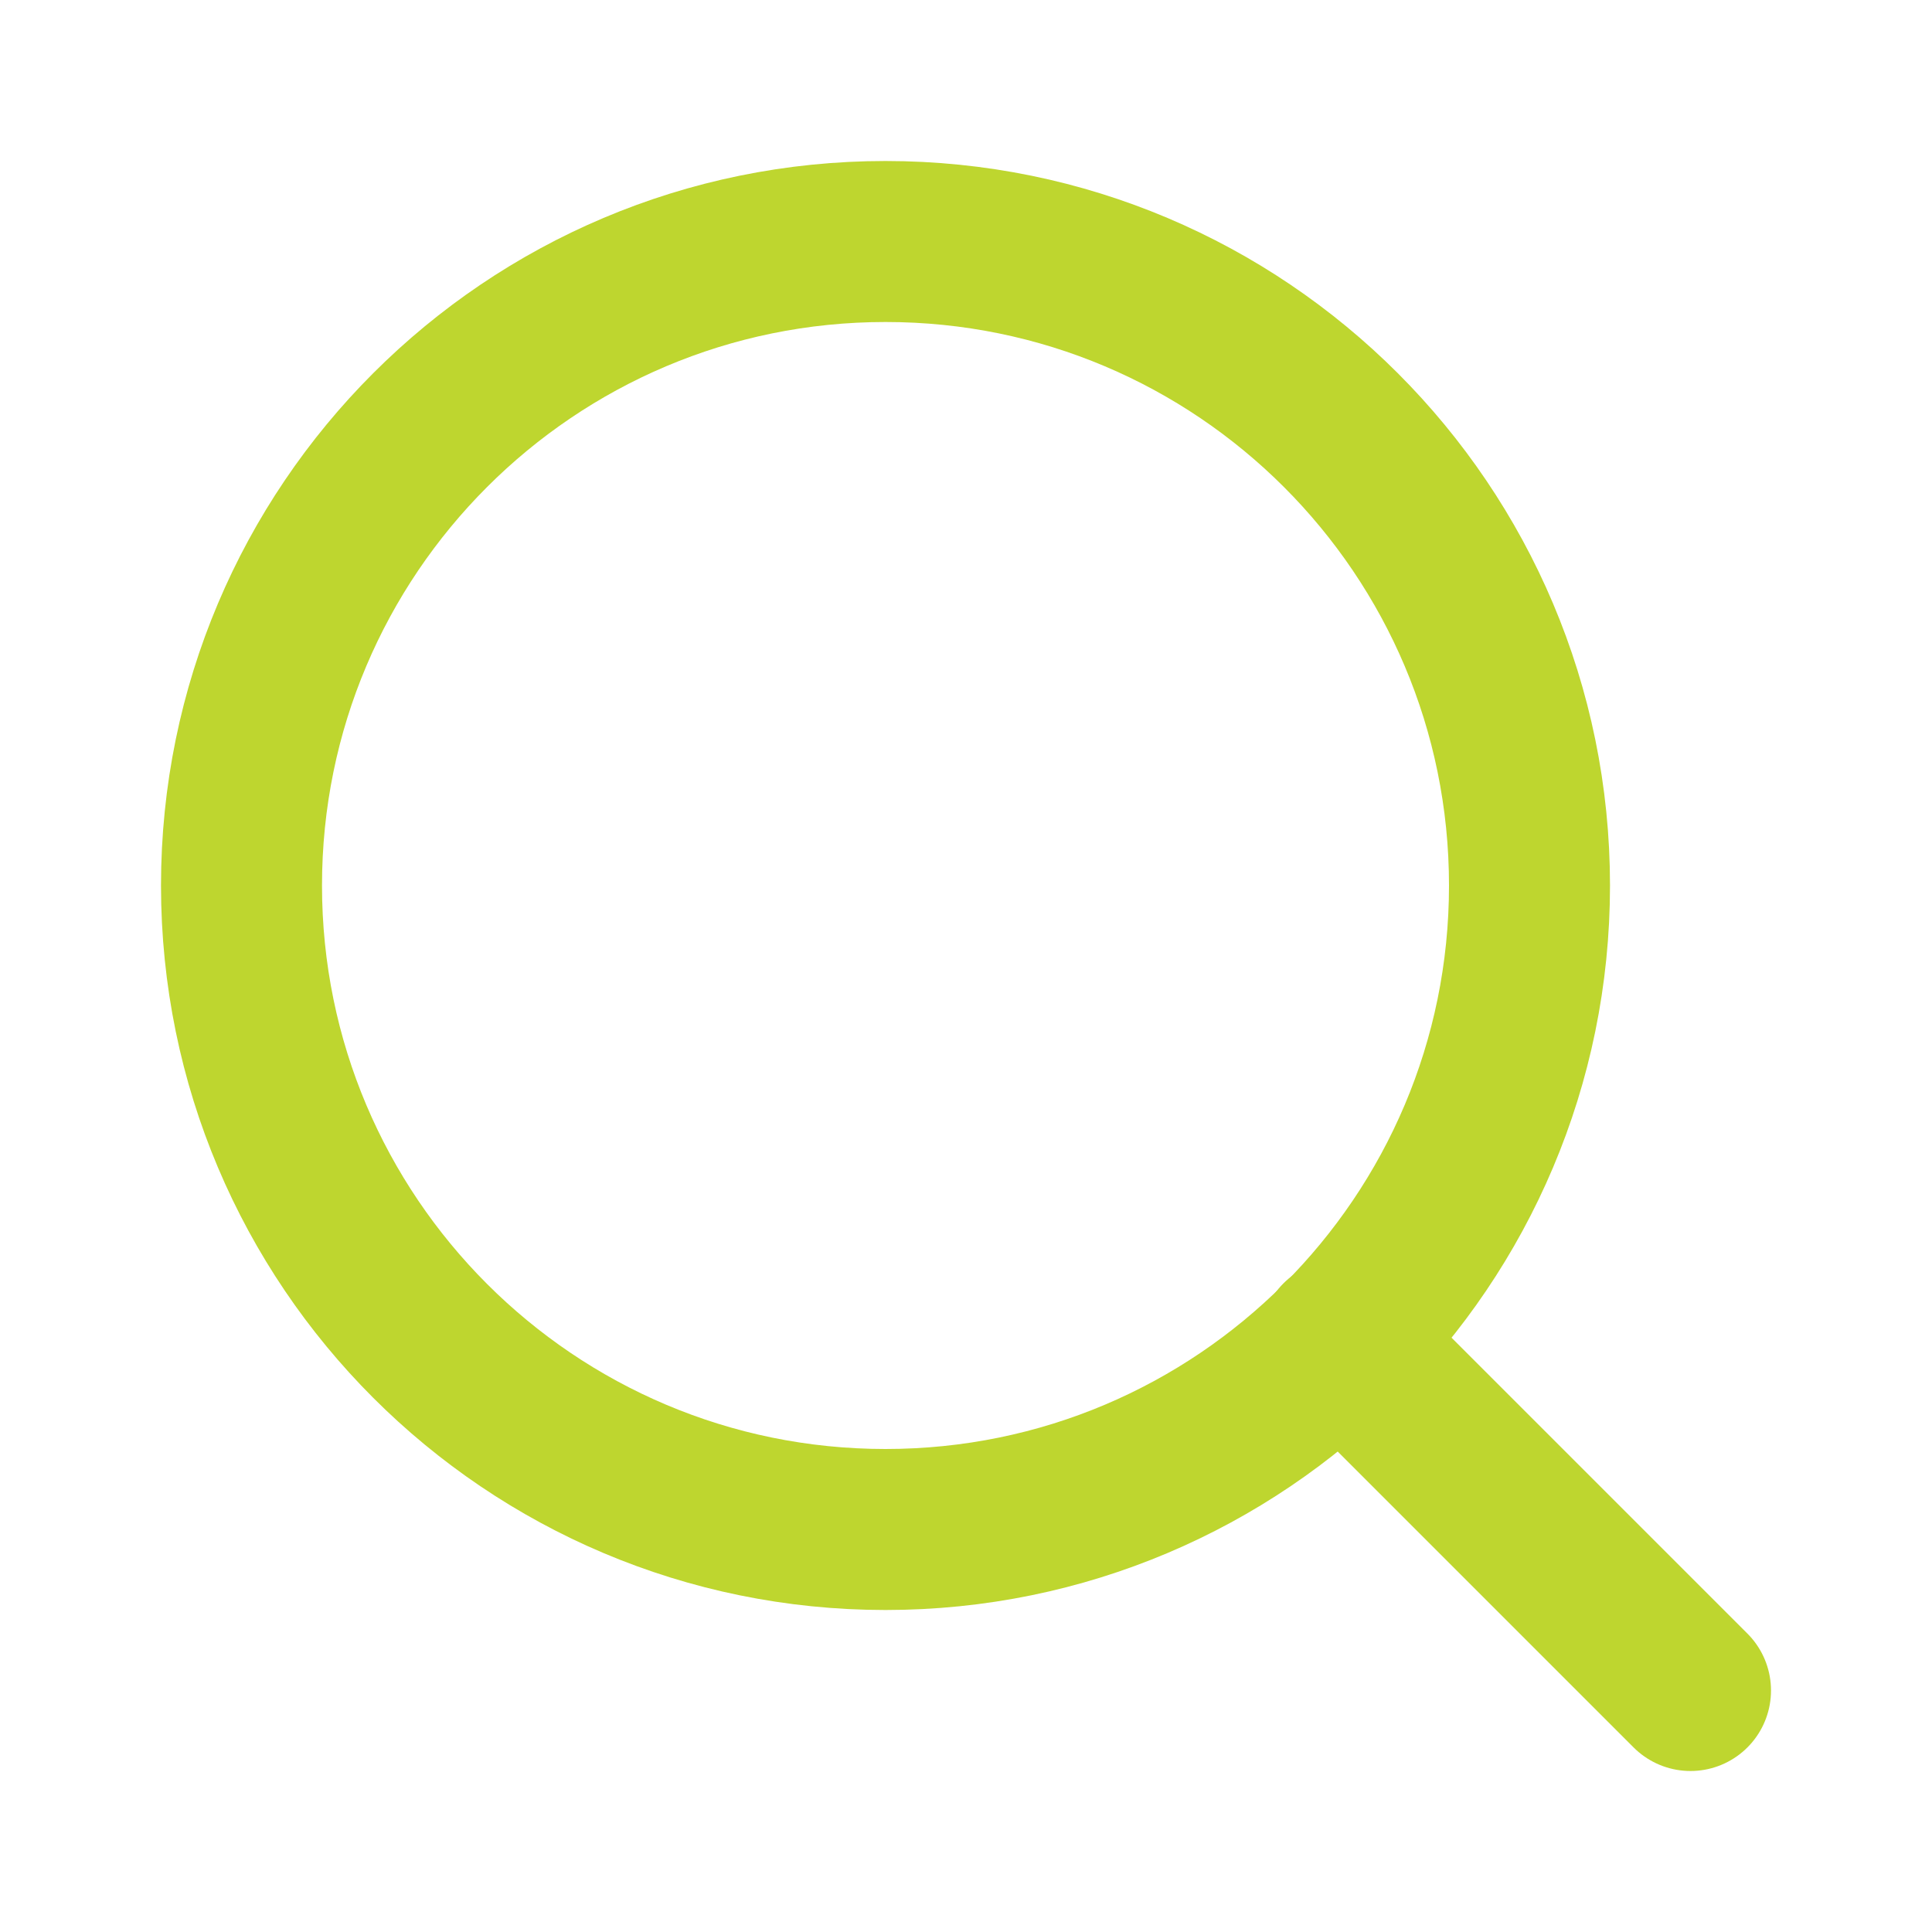
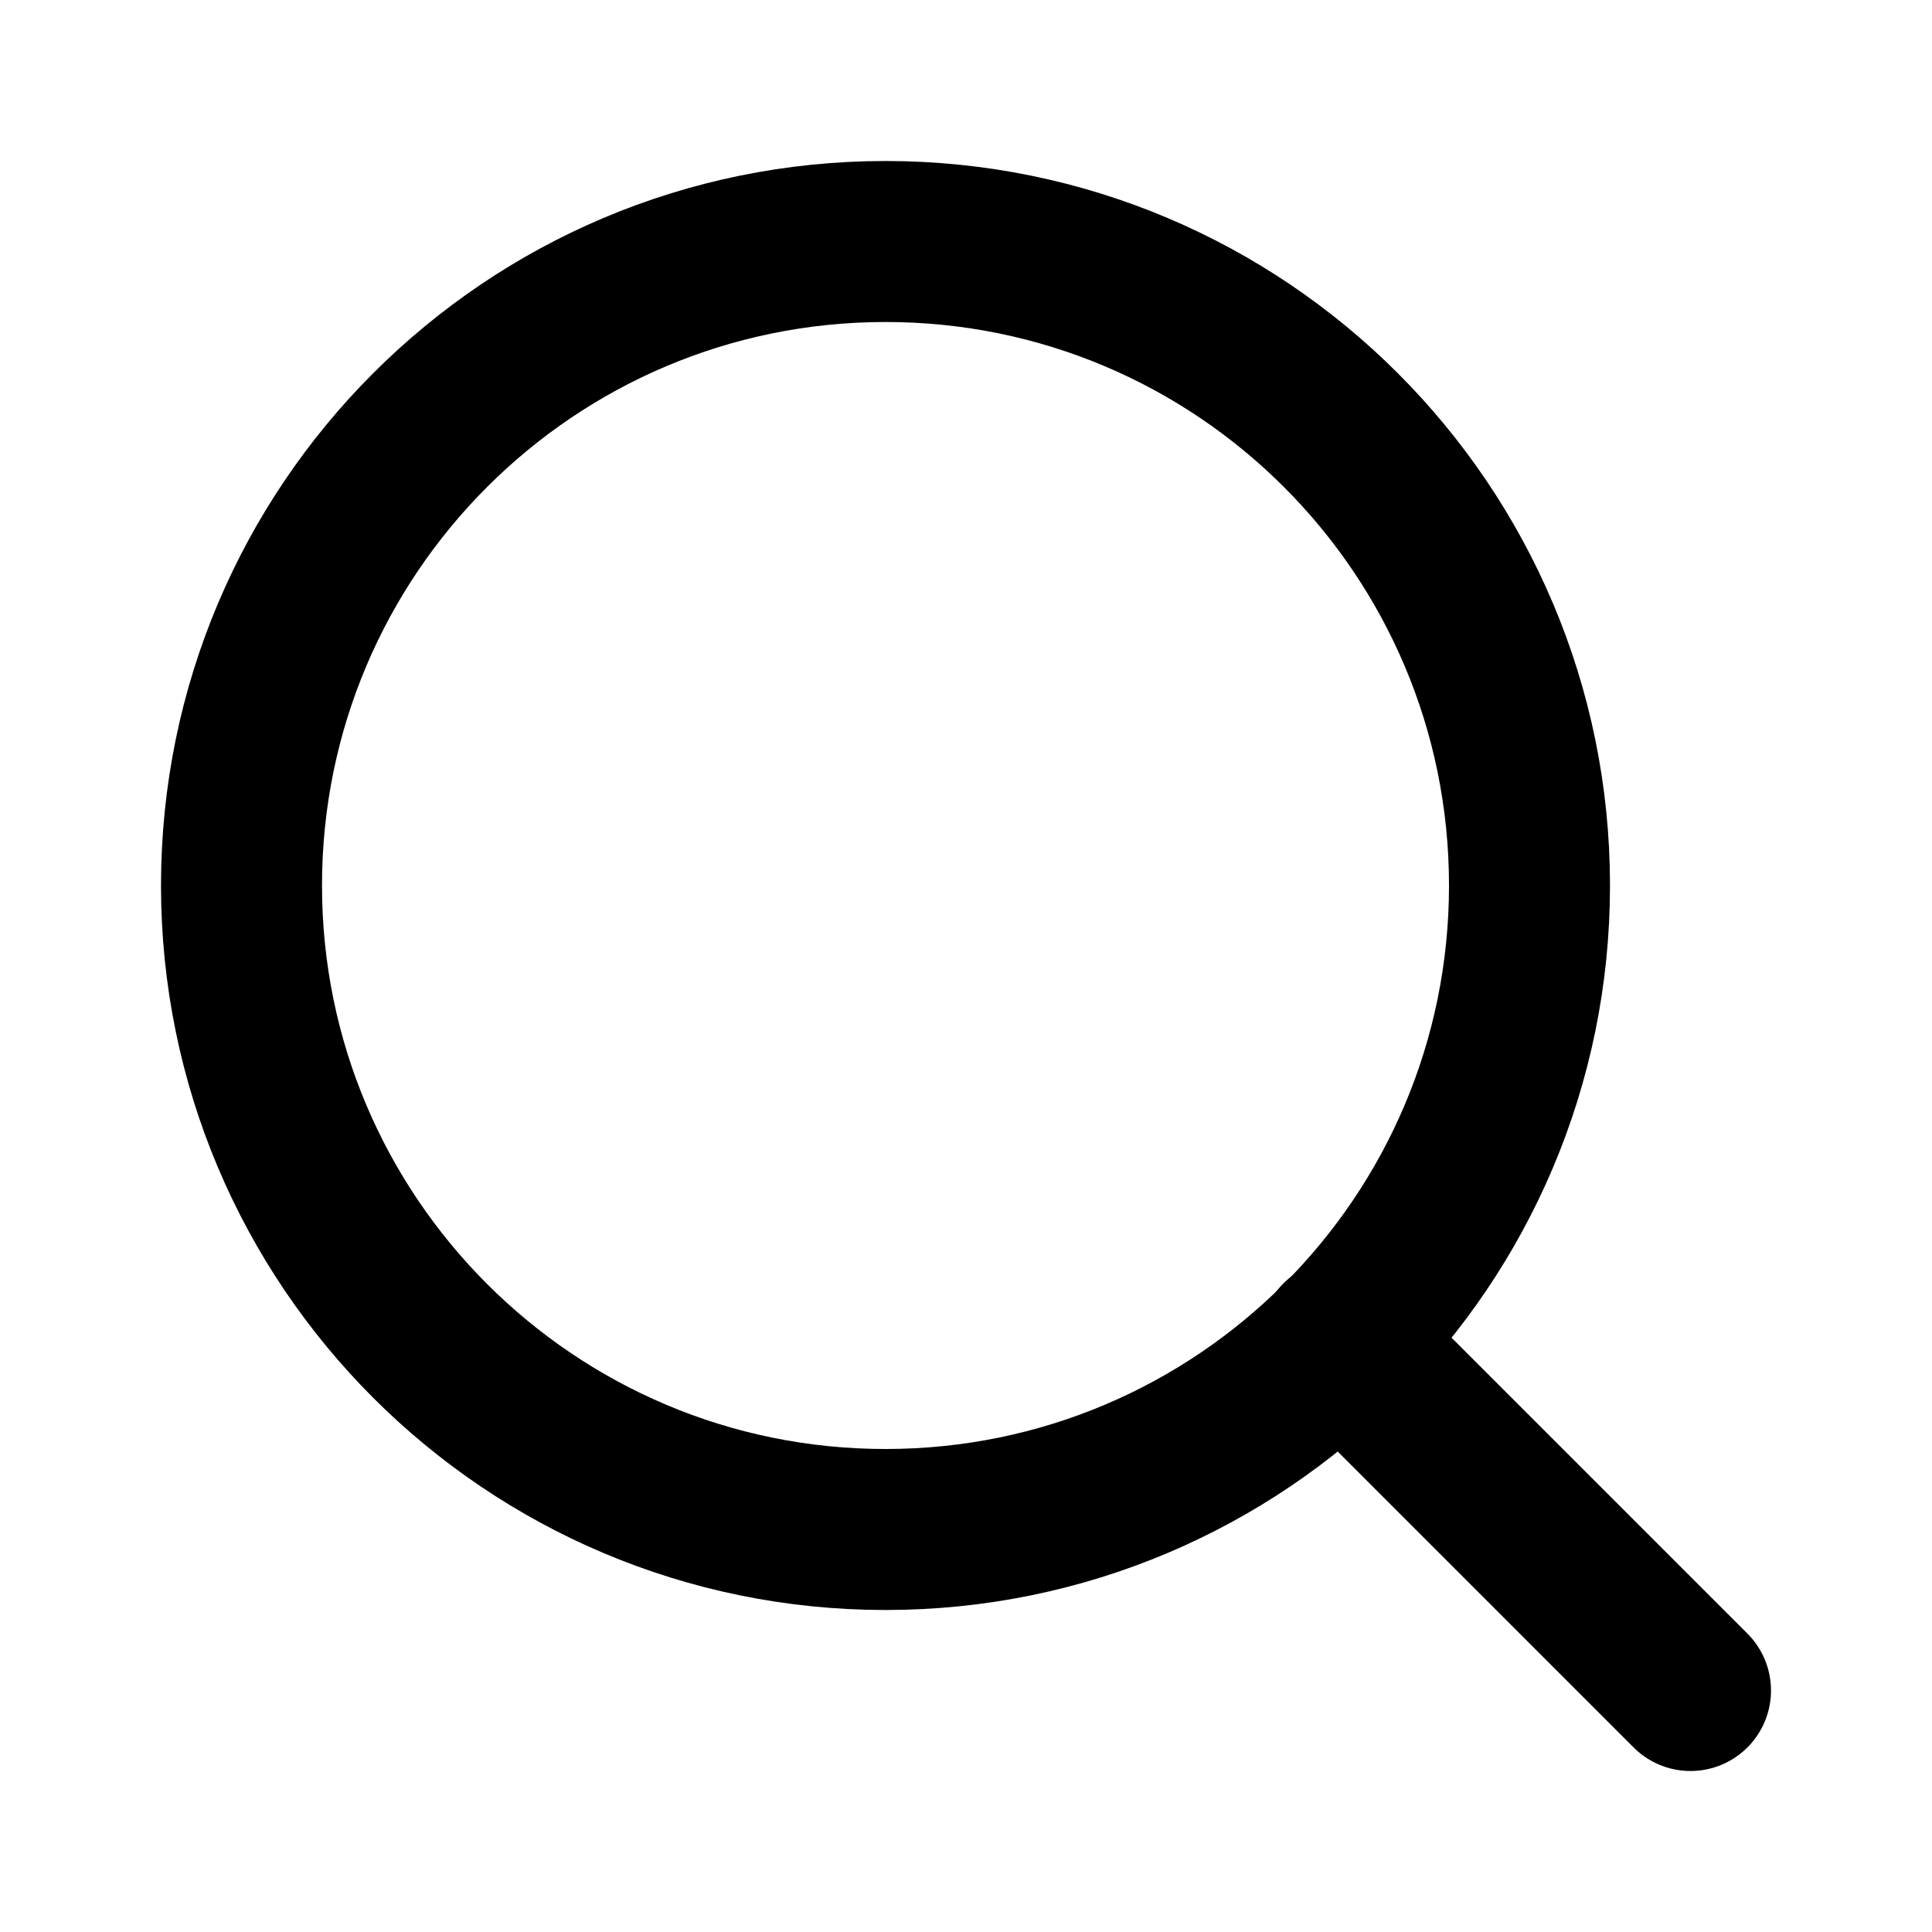
- <svg xmlns="http://www.w3.org/2000/svg" viewBox="0 0 24 24" fill="none" stroke="#BED62F" stroke-width="2" stroke-linecap="round" stroke-linejoin="round">
+ <svg xmlns="http://www.w3.org/2000/svg" viewBox="0 0 24 24" fill="none" stroke="black" stroke-width="2" stroke-linecap="round" stroke-linejoin="round">
  <circle cx="11" cy="11" r="8" />
  <line x1="21" y1="21" x2="16.65" y2="16.65" />
</svg>
